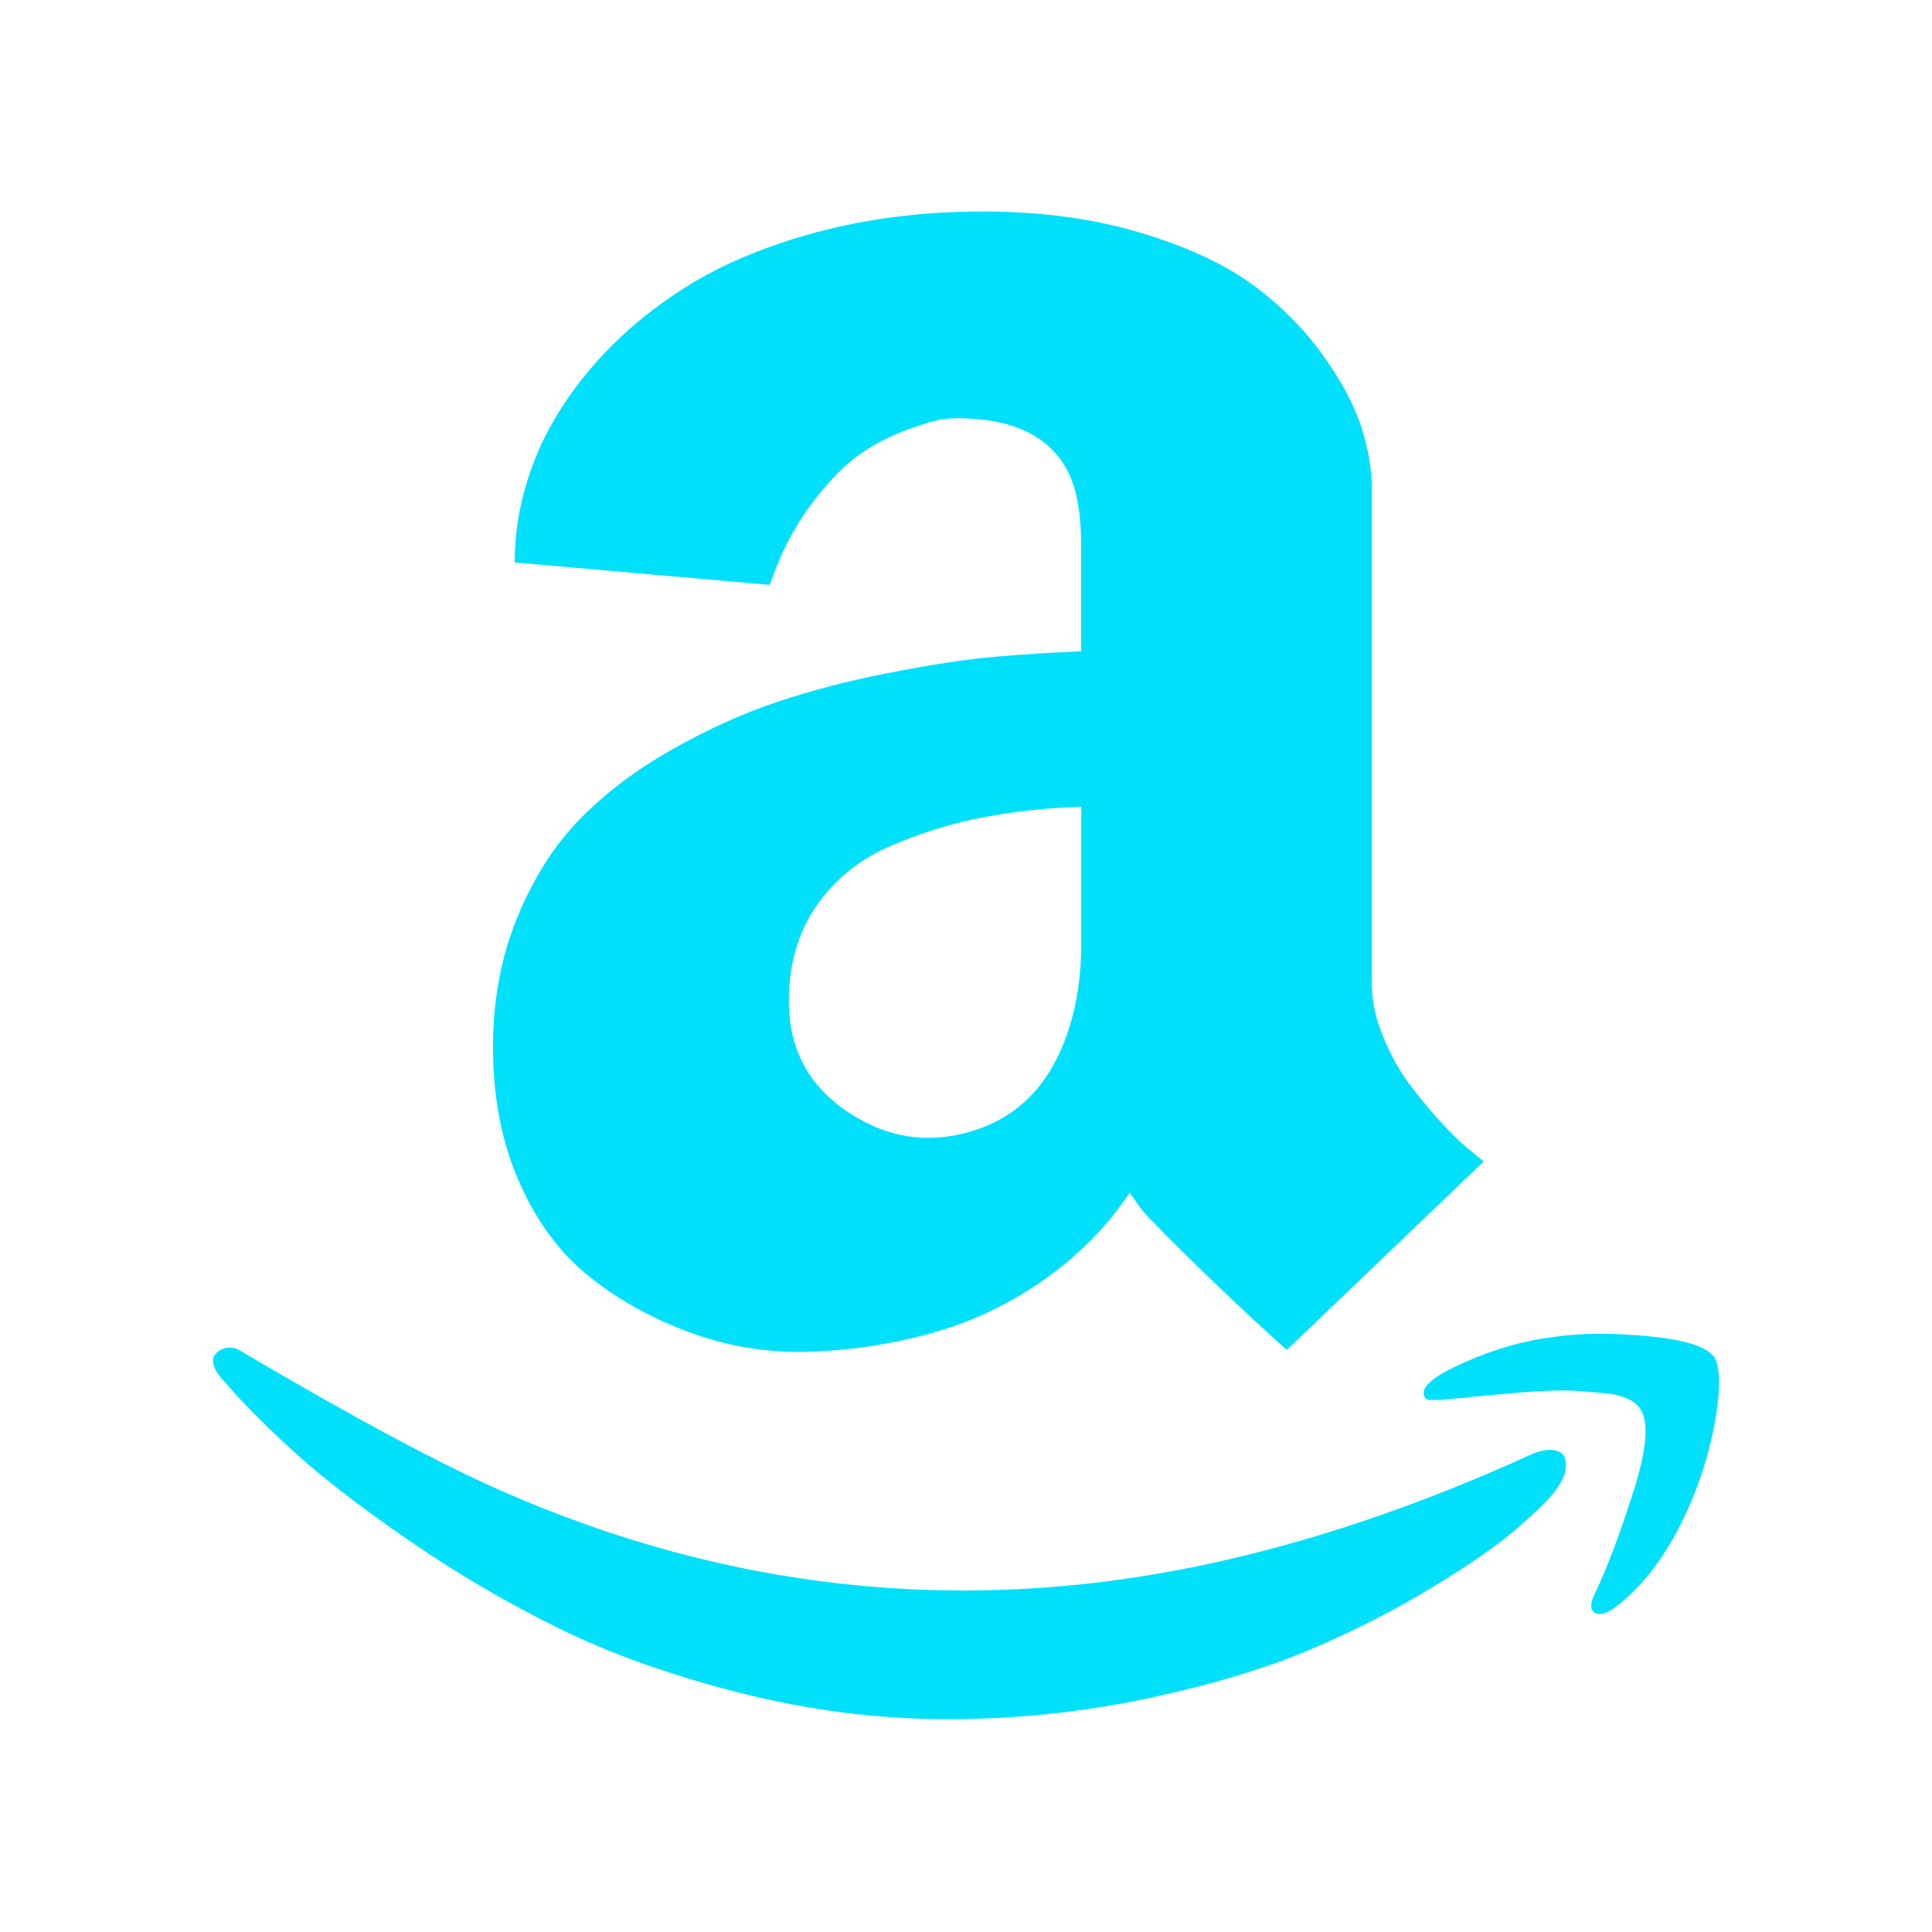
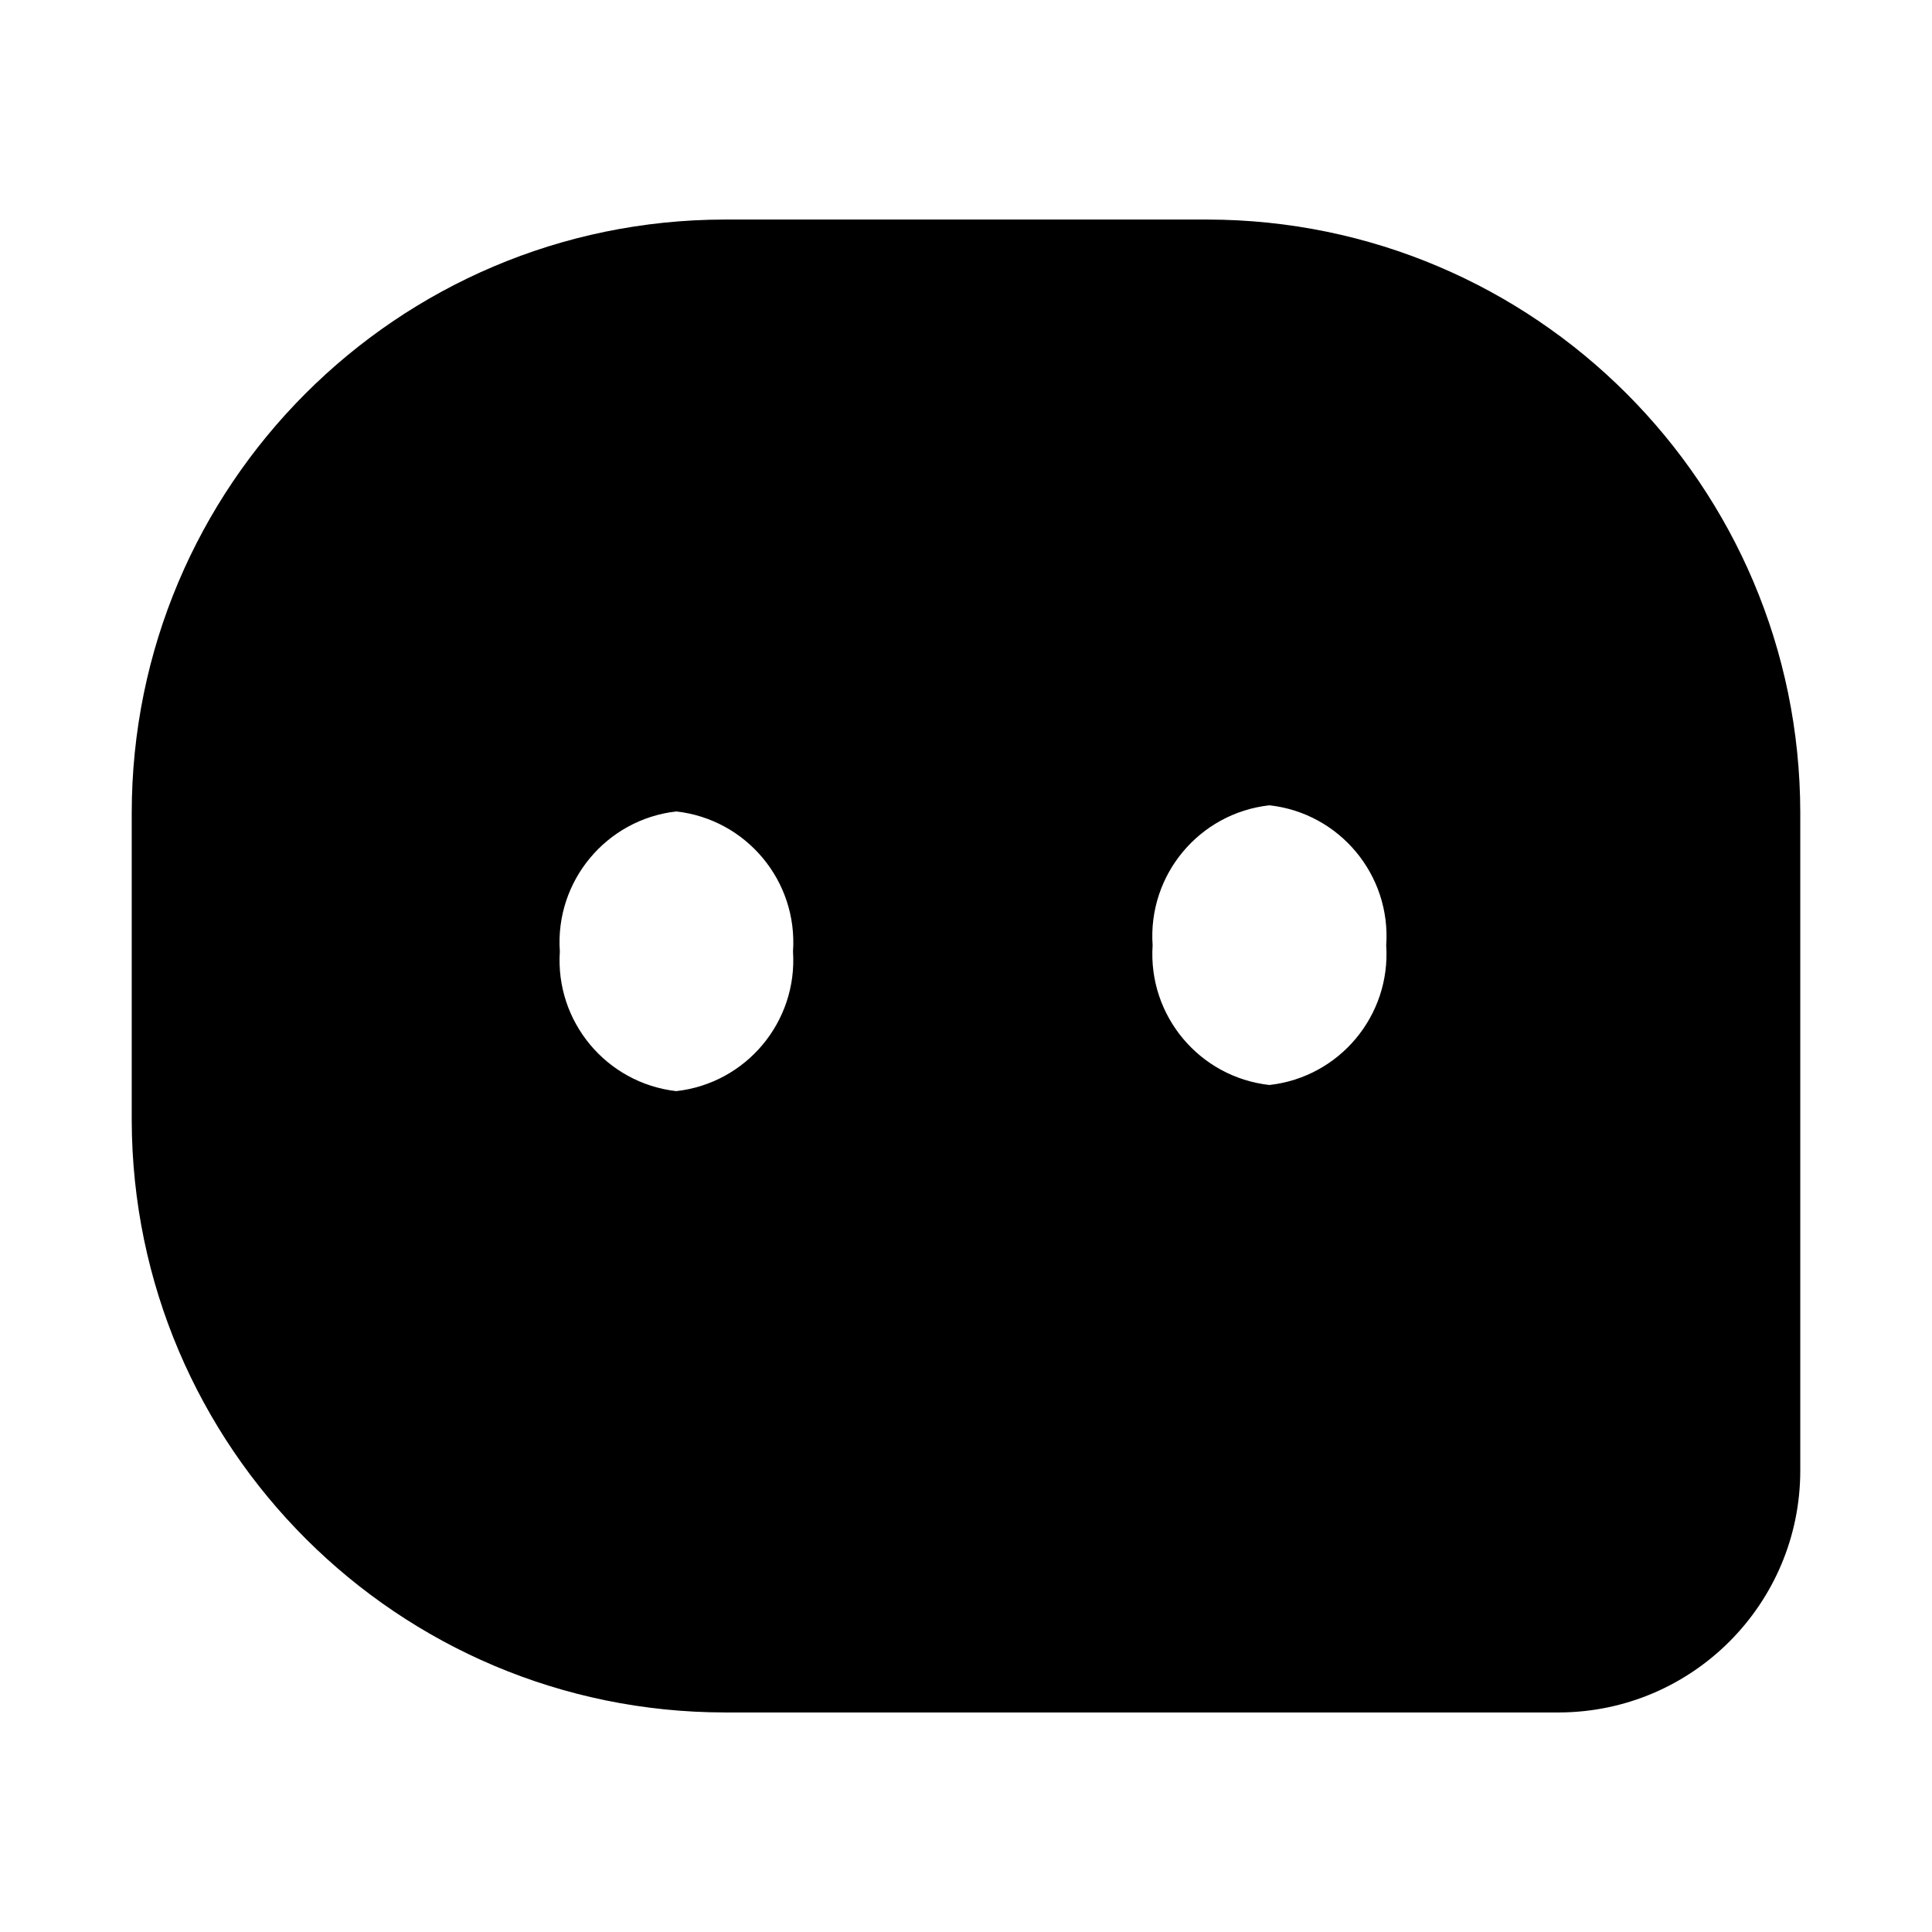
- <svg xmlns="http://www.w3.org/2000/svg" t="1688529178237" class="icon" viewBox="0 0 1024 1024" version="1.1" p-id="1597" width="200" height="200">
-   <path d="M825 768.9c-3.3-0.9-7.3-0.4-11.9 1.3-61.6 28.2-121.5 48.3-179.7 60.2C507.7 856 385.2 842.6 266 790.3c-33.1-14.6-79.1-39.2-138-74-1.6-1.2-3.3-1.9-5.3-2-2-0.1-3.7 0.1-5.3 0.9-1.6 0.8-2.8 1.8-3.7 3.1-0.9 1.3-1.1 3.1-0.4 5.4 0.6 2.2 2.1 4.7 4.6 7.4 10.4 12.2 23.3 25.2 38.6 39s35.6 29.4 60.9 46.8c25.3 17.4 51.8 32.9 79.3 46.4 27.6 13.5 59.6 24.9 96.1 34.1s73 13.8 109.4 13.8c36.2 0 71.4-3.7 105.5-10.9 34.2-7.3 63-15.9 86.5-25.9 23.4-9.9 45-21 64.8-33 19.8-12 34.4-22.2 43.9-30.3 9.5-8.2 16.3-14.6 20.2-19.4 4.6-5.7 6.9-10.6 6.9-14.9 0.1-4.5-1.7-7.1-5-7.9zM527.4 348.1c-15.2 1.3-33.5 4.1-55 8.3-21.5 4.1-41.4 9.3-59.8 15.4s-37.2 14.6-56.3 25.4c-19.2 10.8-35.5 23.2-49 37s-24.5 31.1-33.1 52c-8.6 20.8-12.9 43.7-12.9 68.7 0 27.1 4.7 51.2 14.3 72.5 9.5 21.3 22.2 38 38.2 50.4 15.9 12.4 34 22.1 54 29.2 20 7.1 41.2 10.3 63.2 9.4 22-0.9 43.5-4.3 64.4-10.3 20.8-5.9 40.4-15.4 58.6-28.3 18.2-12.9 33.1-28.2 44.8-45.7 4.3 6.6 8.1 11.5 11.5 14.7l8.7 8.9c5.8 5.9 14.7 14.6 26.7 26.1 11.9 11.5 24.1 22.7 36.3 33.7l104.4-99.9-6-4.9c-4.3-3.3-9.4-8-15.2-14.3-5.8-6.2-11.6-13.1-17.2-20.5-5.7-7.4-10.6-16.1-14.7-25.9-4.1-9.8-6.2-19.3-6.2-28.5V258.7c0-10.1-1.9-21-5.7-32.8-3.9-11.7-10.7-24.5-20.7-38.3-10-13.8-22.4-26.2-37.2-37-14.9-10.8-34.7-20-59.6-27.4-24.8-7.4-52.6-11.1-83.2-11.1-31.3 0-60.4 3.7-87.6 10.9-27.1 7.3-50.3 17-69.7 29.2-19.3 12.2-35.9 26.3-49.7 42.4-13.8 16.1-24.1 32.9-30.8 50.4-6.7 17.5-10.1 35.2-10.1 53.1L408 310c5.5-16.4 12.9-30.6 22-42.8 9.2-12.2 17.9-21 25.8-26.5 8-5.5 16.6-9.9 25.7-13.2 9.2-3.3 15.4-5 18.6-5.4 3.2-0.3 5.7-0.4 7.6-0.4 26.7 0 45.2 7.9 55.6 23.6 6.5 9.5 9.7 23.9 9.7 43.3v56.6c-15.2 0.6-30.4 1.6-45.6 2.9zM573.1 500c0 16.6-2.2 31.7-6.5 45-9.2 29.1-26.7 47.4-52.4 54.8-22.4 6.6-43.7 3.3-63.9-9.8-21.5-14-32.2-33.8-32.2-59.3 0-19.9 5-36.9 15-51.1 10-14.1 23.3-24.7 40-31.7s33-12 49-14.9c15.9-3 33-4.8 51-5.4V500z m335.2 218.9c-4.3-5.4-15.9-8.9-34.9-10.7-19-1.8-35.5-1.7-49.7 0.4-15.3 1.8-31.1 6.2-47.3 13.4-16.3 7.1-23.4 13.1-21.6 17.8l0.7 1.3 0.9 0.7 1.4 0.2h4.6c0.8 0 1.8-0.1 3.2-0.2 1.4-0.1 2.7-0.3 3.9-0.4 1.2-0.1 2.9-0.3 5.1-0.4 2.1-0.1 4.1-0.4 6-0.7 0.3 0 3.7-0.3 10.3-0.9 6.6-0.6 11.4-1 14.3-1.3 2.9-0.3 7.8-0.6 14.5-0.9 6.7-0.3 12.1-0.3 16.1 0 4 0.3 8.5 0.7 13.6 1.1 5.1 0.4 9.2 1.3 12.4 2.7 3.2 1.3 5.6 3 7.1 5.1 5.2 6.6 4.2 21.2-3 43.9s-14 40.8-20.4 54.2c-2.8 5.7-2.8 9.2 0 10.7s6.7 0.1 11.9-4c15.6-12.2 28.6-30.6 39.1-55.3 6.1-14.6 10.5-29.8 13.1-45.7 2.4-15.9 2-26.2-1.3-31z" fill="#00E0FB" p-id="1598" />
+ <svg xmlns="http://www.w3.org/2000/svg" t="1704992930468" class="icon" viewBox="0 0 1024 1024" version="1.1" p-id="1585" width="200" height="200">
+   <path d="M640 116.364h-256A314.647 314.647 0 0 0 69.818 431.011v162.909A314.647 314.647 0 0 0 384.233 907.636h442.182A128.233 128.233 0 0 0 954.182 779.636v-349.091A314.647 314.647 0 0 0 640 116.364zM358.4 578.327a69.818 69.818 0 0 1-61.673-74.007 69.818 69.818 0 0 1 61.673-74.24 69.818 69.818 0 0 1 61.905 74.24 69.818 69.818 0 0 1-61.905 74.007z m314.415-3.258a69.818 69.818 0 0 1-61.905-74.007 69.818 69.818 0 0 1 61.905-74.24 69.818 69.818 0 0 1 61.905 74.24 69.818 69.818 0 0 1-61.905 74.007z" p-id="1586" />
</svg>
